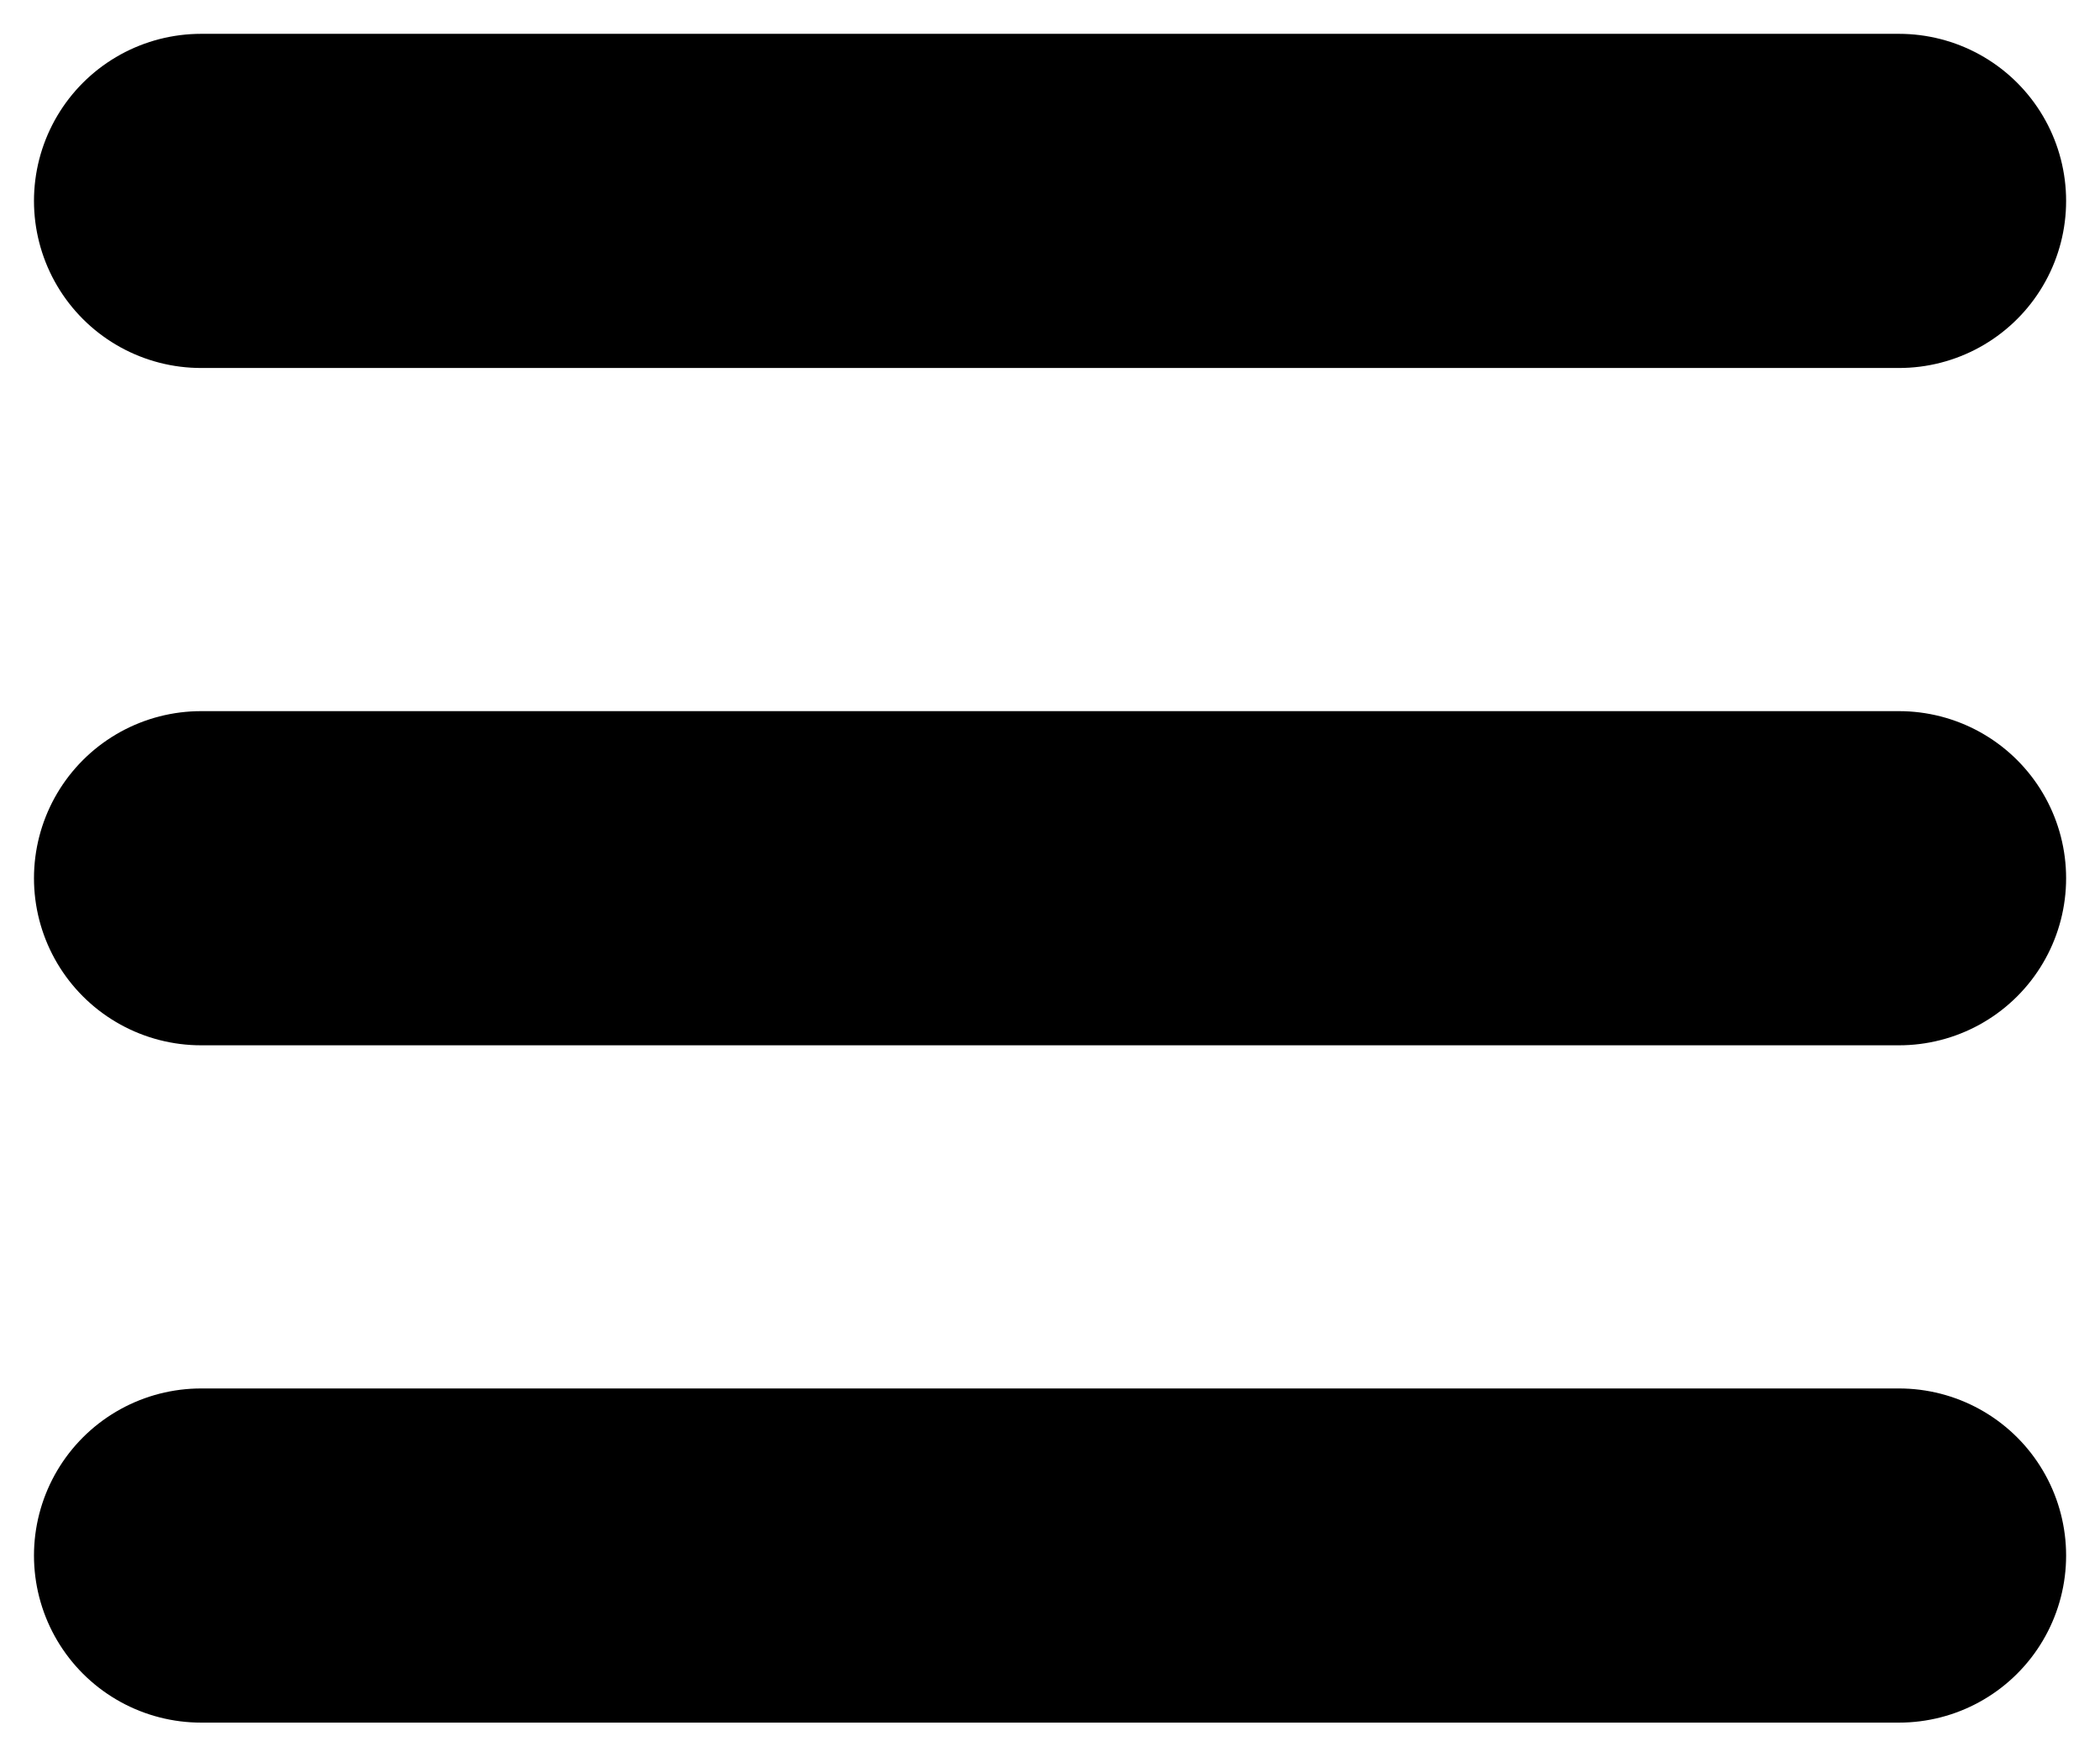
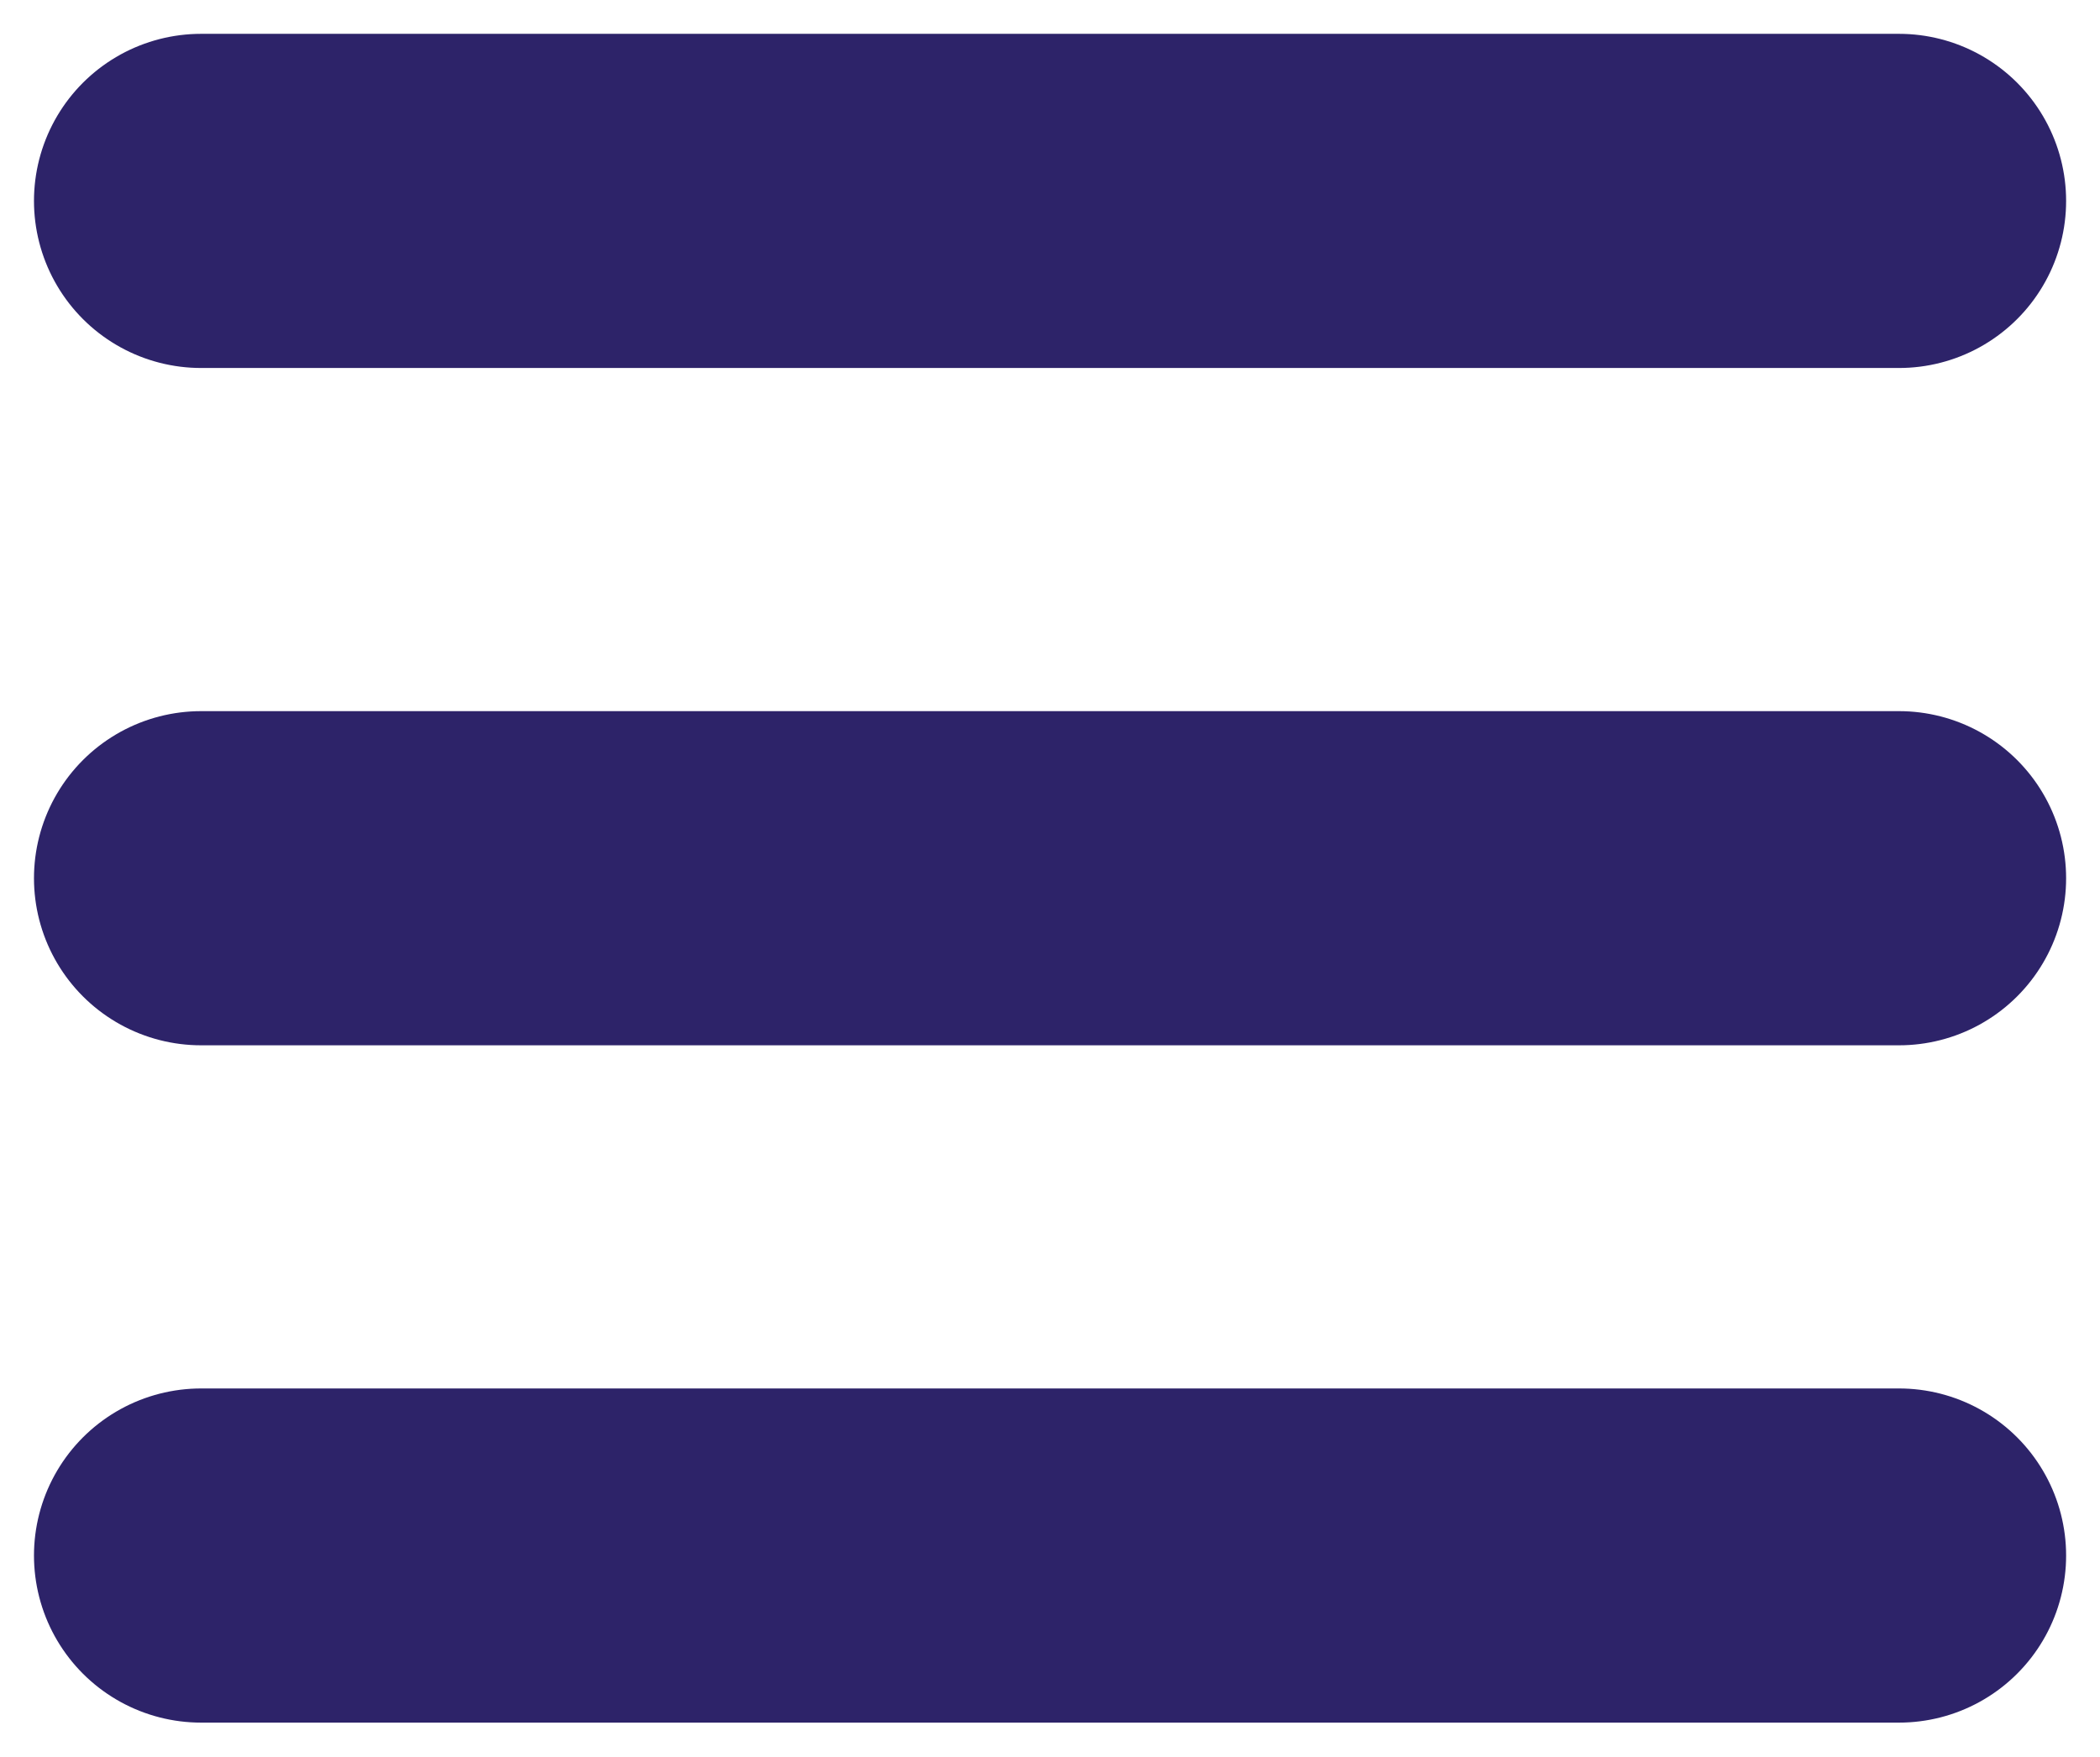
<svg xmlns="http://www.w3.org/2000/svg" width="310" height="259.344" id="svg2" version="1.1">
  <defs id="defs4" />
  <g id="layer1" transform="translate(10.01562,-803.0312)">
    <g id="g3837">
-       <path id="path3785-0" d="m 19.668,1032.694 250.646,0 0,0" style="fill:none;stroke:#000000;stroke-width:49.336;stroke-linecap:round;stroke-linejoin:miter;stroke-miterlimit:4;stroke-opacity:1;stroke-dasharray:none" />
-       <path id="path3785-0-9" d="m 19.668,932.694 250.646,0 0,0" style="fill:none;stroke:#000000;stroke-width:49.336;stroke-linecap:round;stroke-linejoin:miter;stroke-miterlimit:4;stroke-opacity:1;stroke-dasharray:none" />
-       <path id="path3785-0-4" d="m 19.668,832.694 250.646,0 0,0" style="fill:none;stroke:#000000;stroke-width:49.336;stroke-linecap:round;stroke-linejoin:miter;stroke-miterlimit:4;stroke-opacity:1;stroke-dasharray:none" />
+       <path id="path3785-0" d="m 19.668,1032.694 250.646,0 0,0" style="fill:none;stroke:#2d2369;stroke-width:49.336;stroke-linecap:round;stroke-linejoin:miter;stroke-miterlimit:4;stroke-opacity:1;stroke-dasharray:none" />
+       <path id="path3785-0-9" d="m 19.668,932.694 250.646,0 0,0" style="fill:none;stroke:#2d2369;stroke-width:49.336;stroke-linecap:round;stroke-linejoin:miter;stroke-miterlimit:4;stroke-opacity:1;stroke-dasharray:none" />
+       <path id="path3785-0-4" d="m 19.668,832.694 250.646,0 0,0" style="fill:none;stroke:#2d2369;stroke-width:49.336;stroke-linecap:round;stroke-linejoin:miter;stroke-miterlimit:4;stroke-opacity:1;stroke-dasharray:none" />
    </g>
  </g>
</svg>
